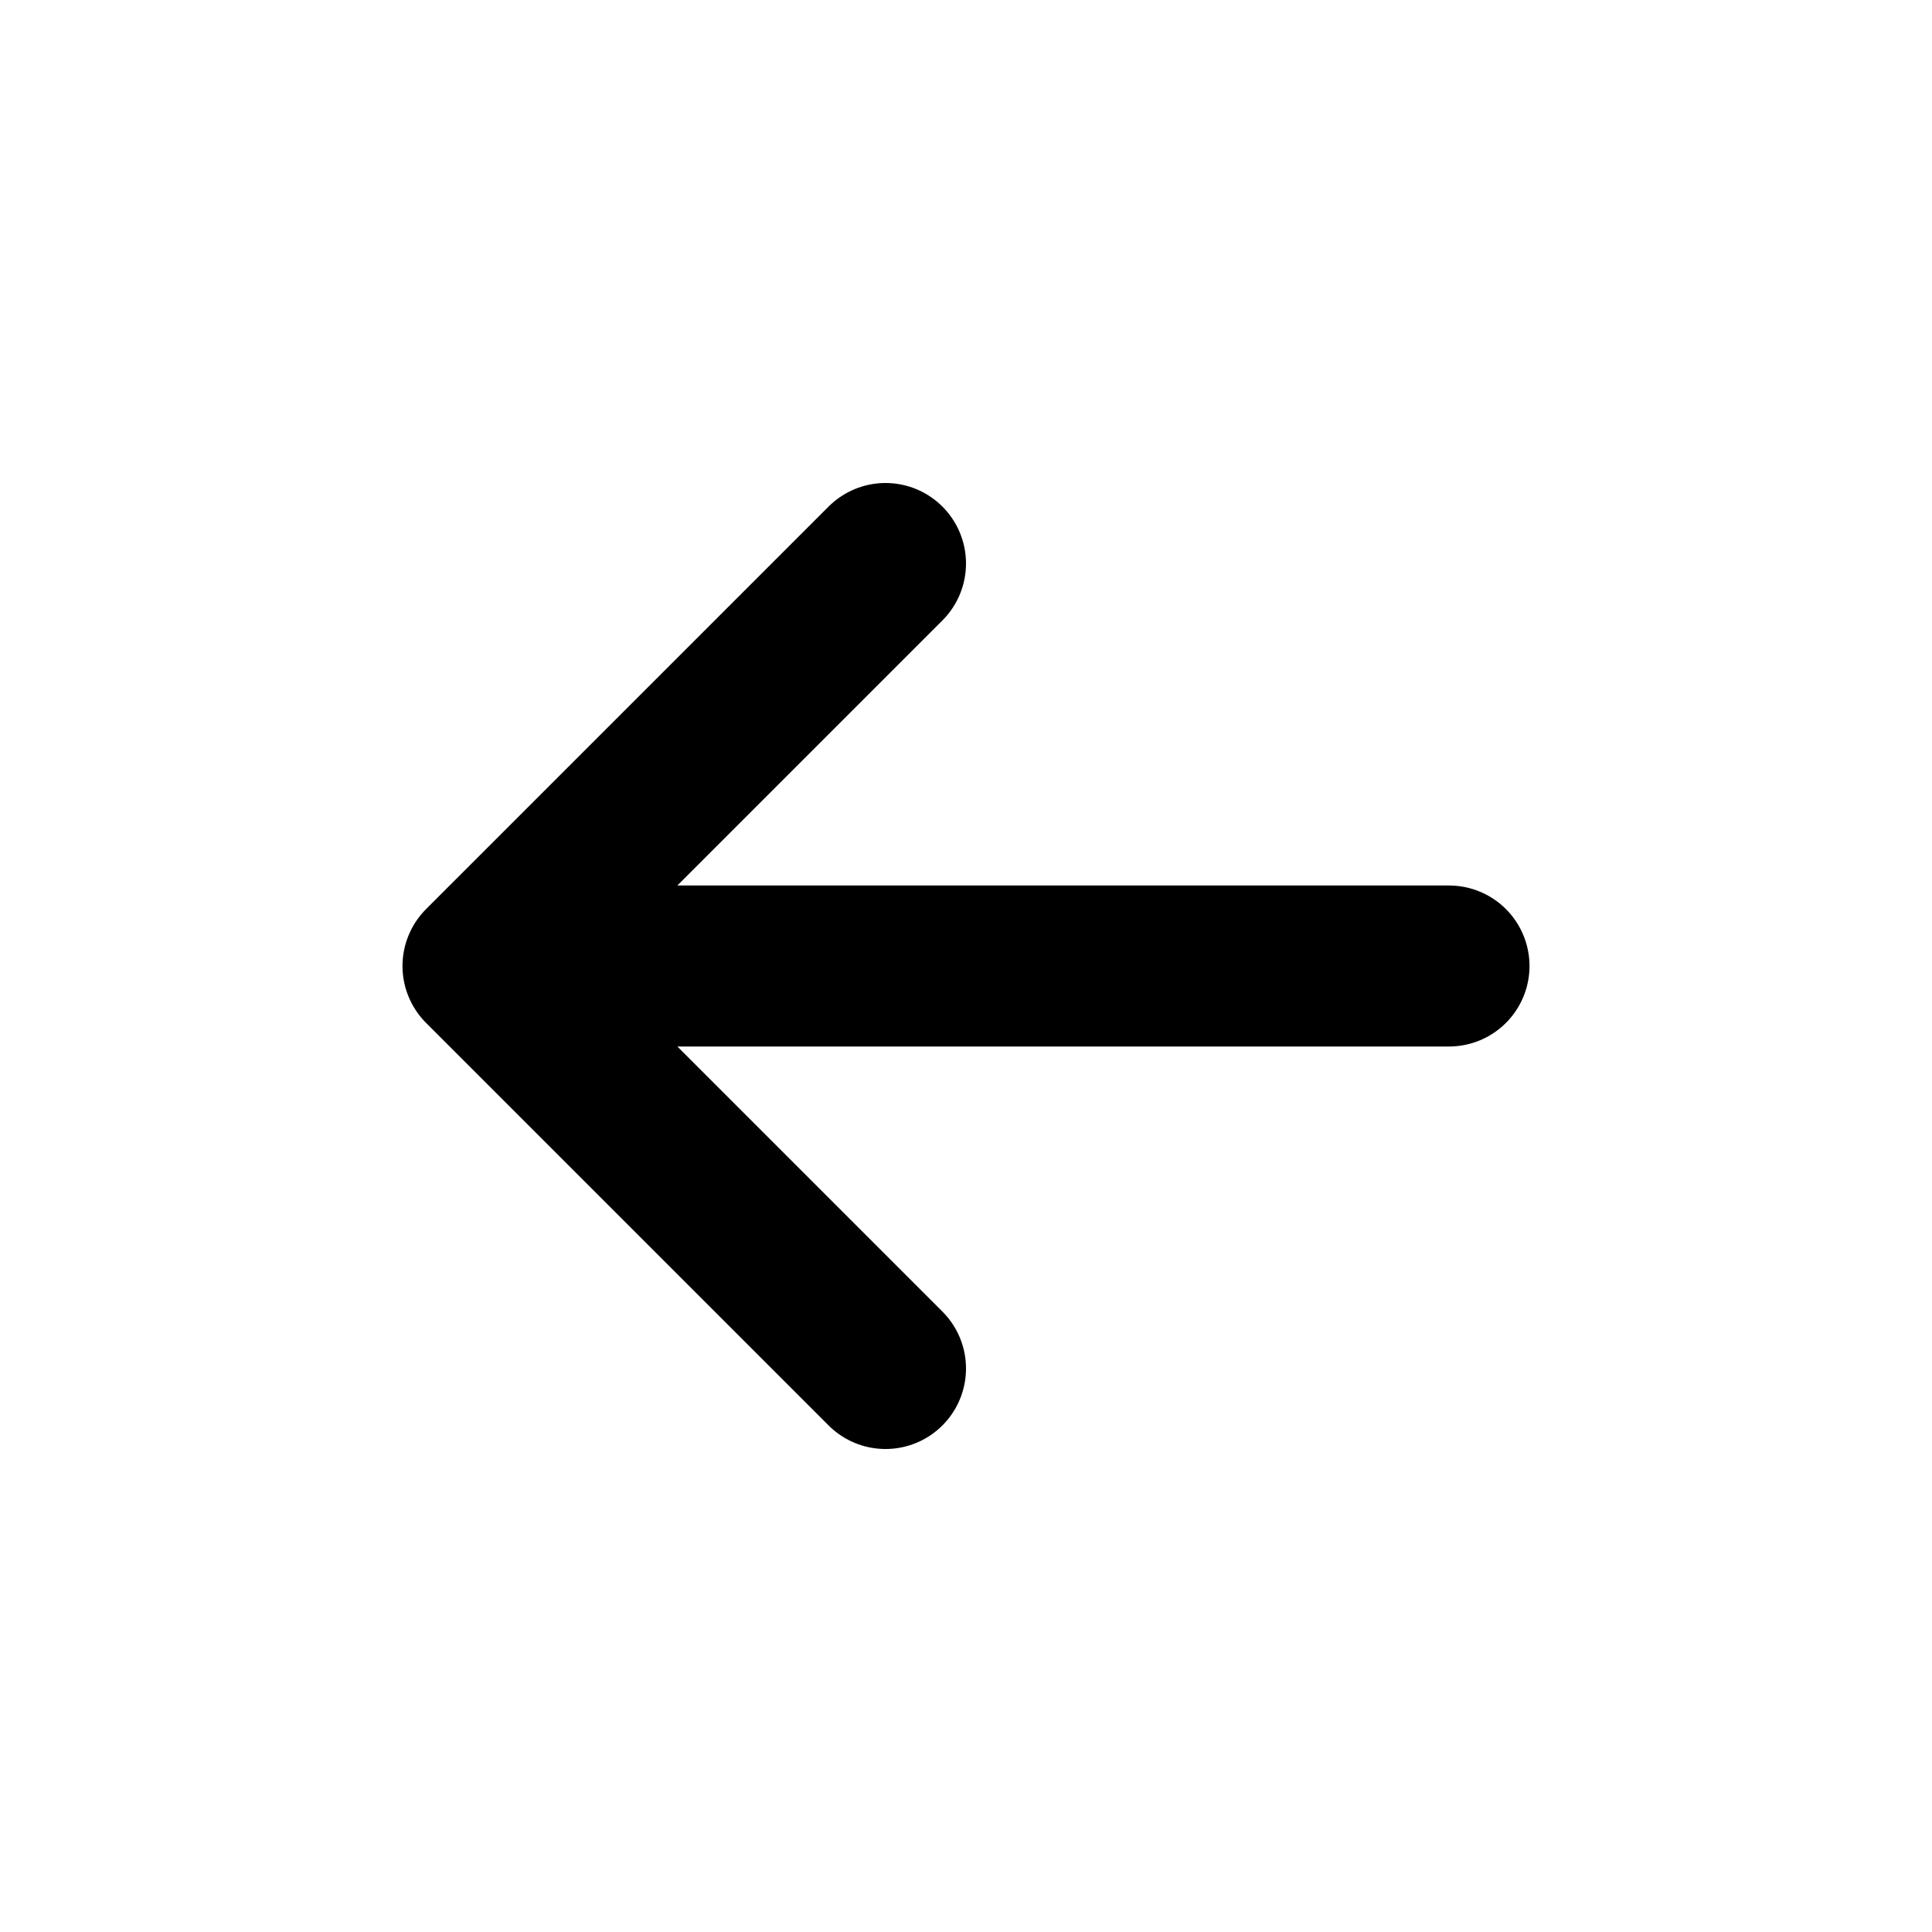
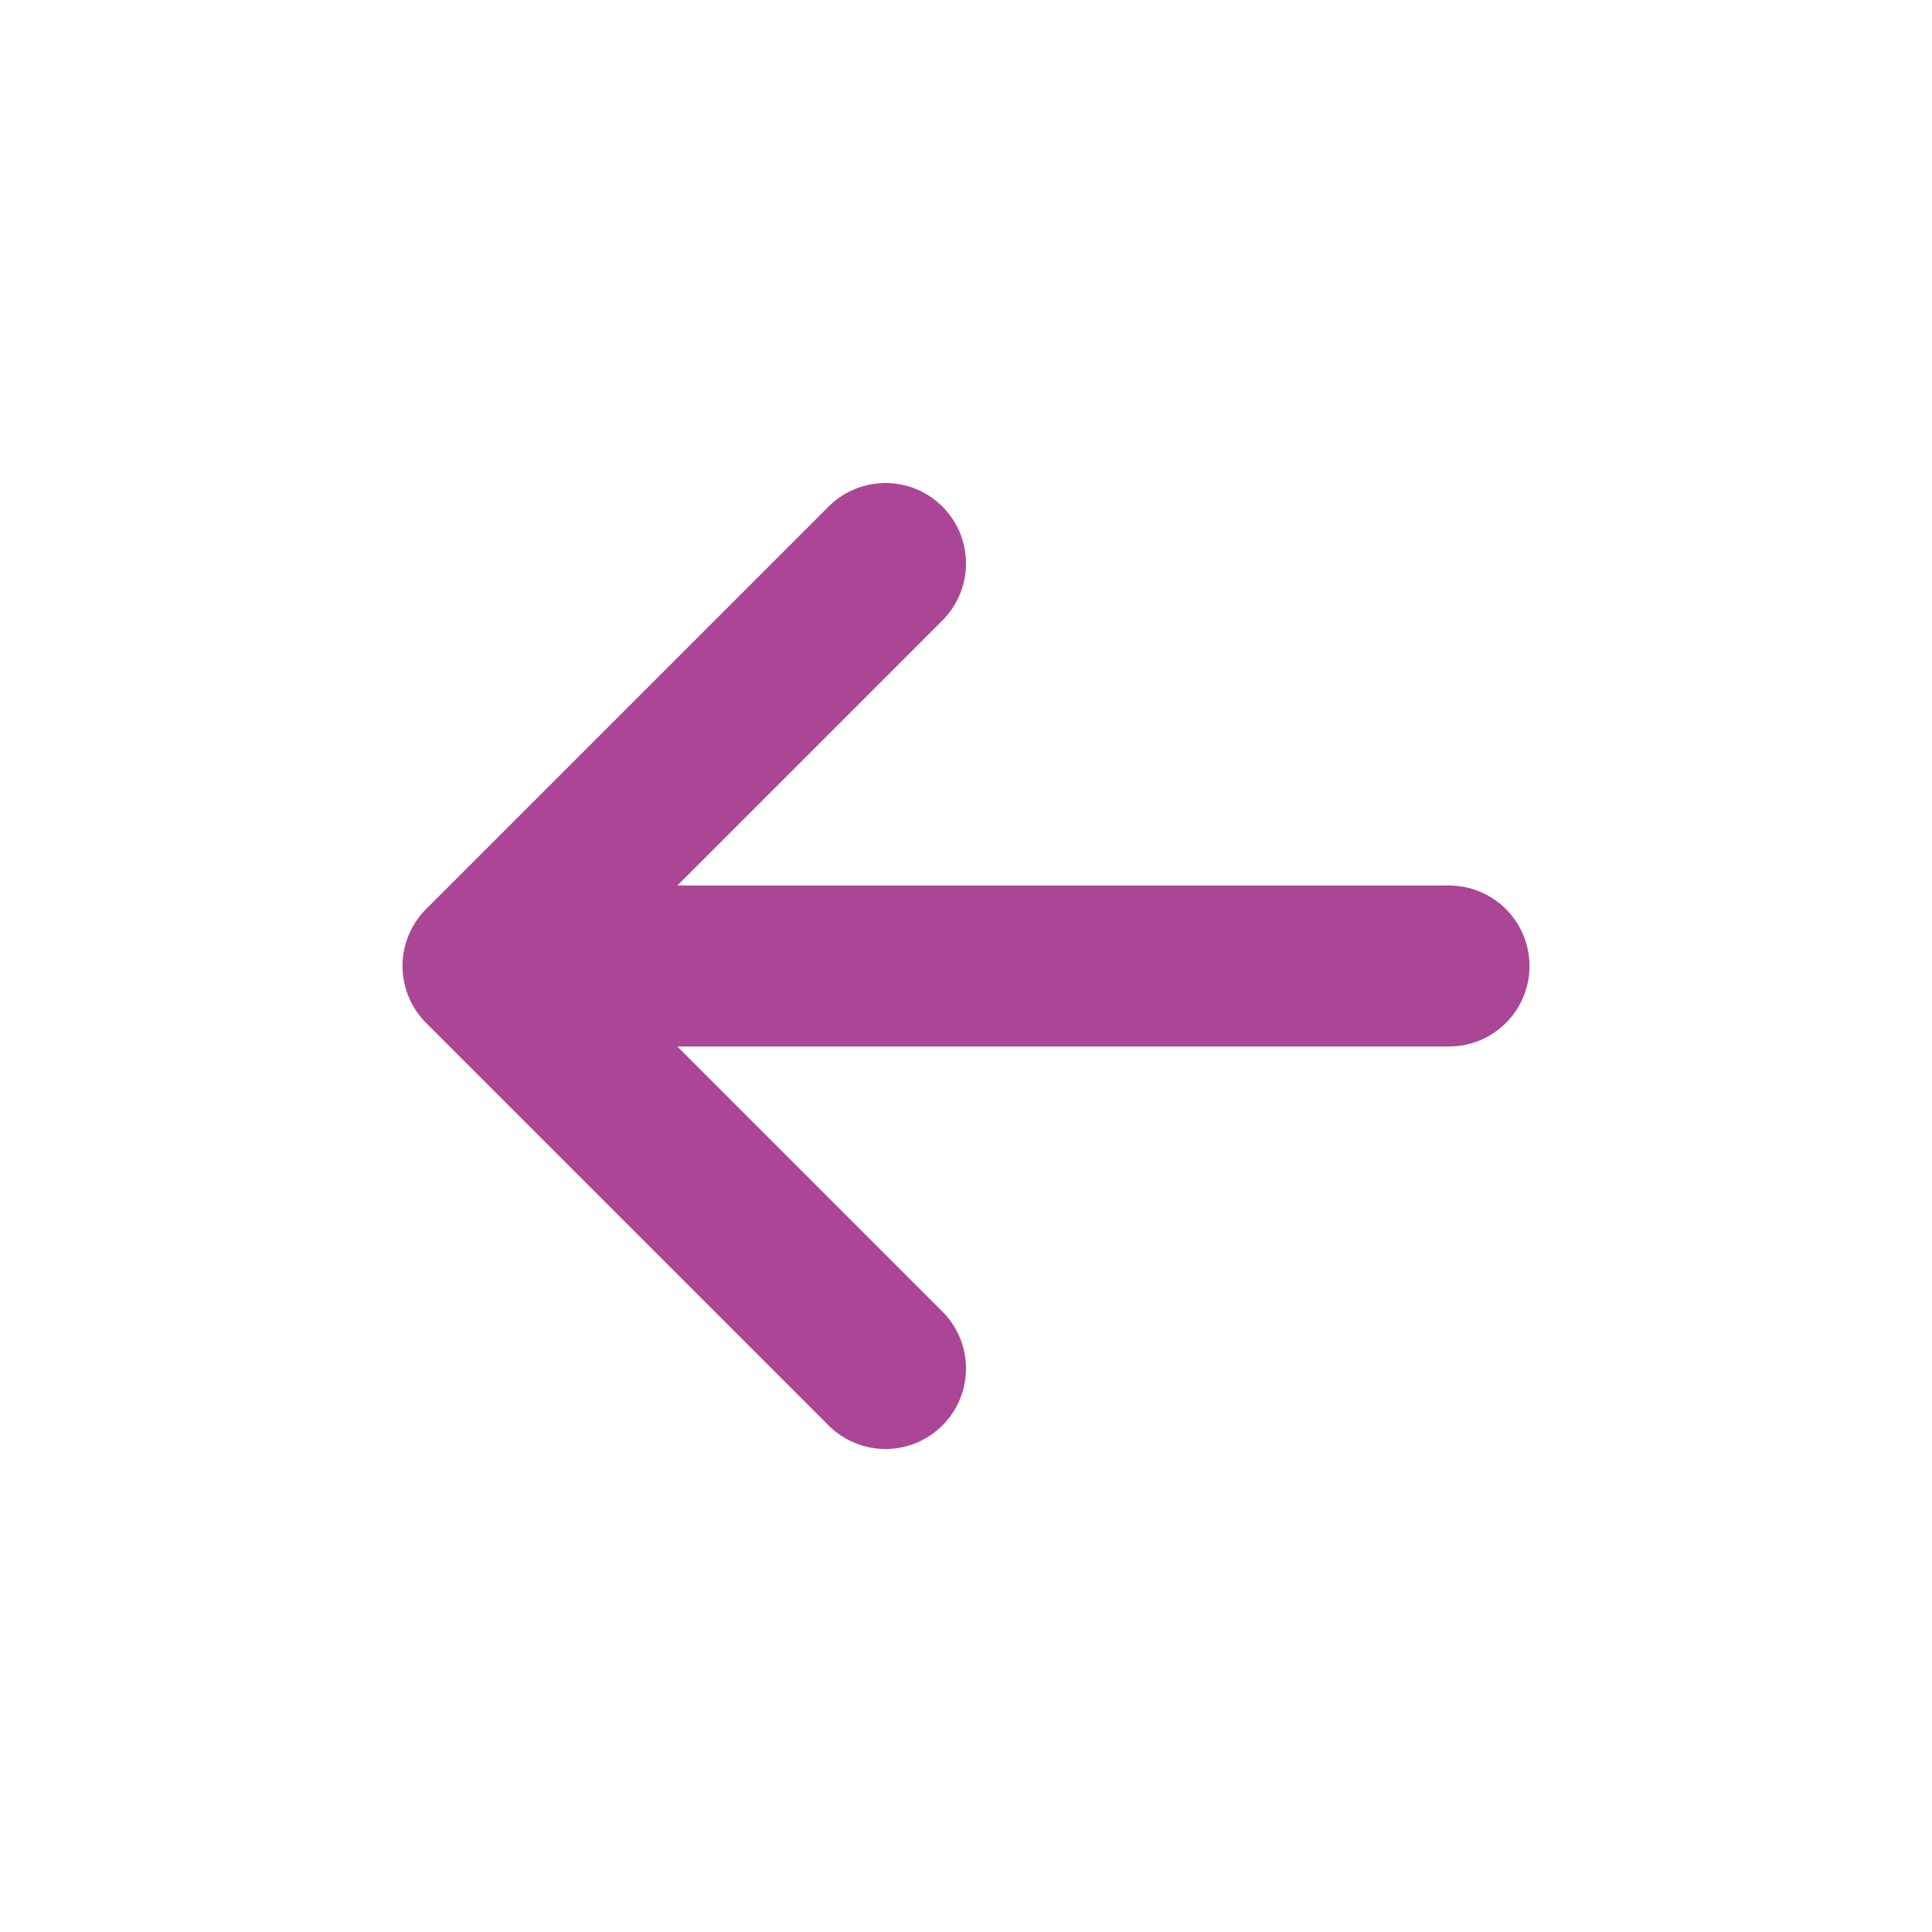
<svg xmlns="http://www.w3.org/2000/svg" width="800px" height="800px" viewBox="0 0 24 24" fill="none">
-   <path d="M6 12H18M6 12L11 7M6 12L11 17" stroke="#000000" stroke-width="2" stroke-linecap="round" stroke-linejoin="round" />
+   <path d="M6 12H18M6 12L11 7M6 12L11 17" stroke="#ab4696" stroke-width="2" stroke-linecap="round" stroke-linejoin="round" />
</svg>
